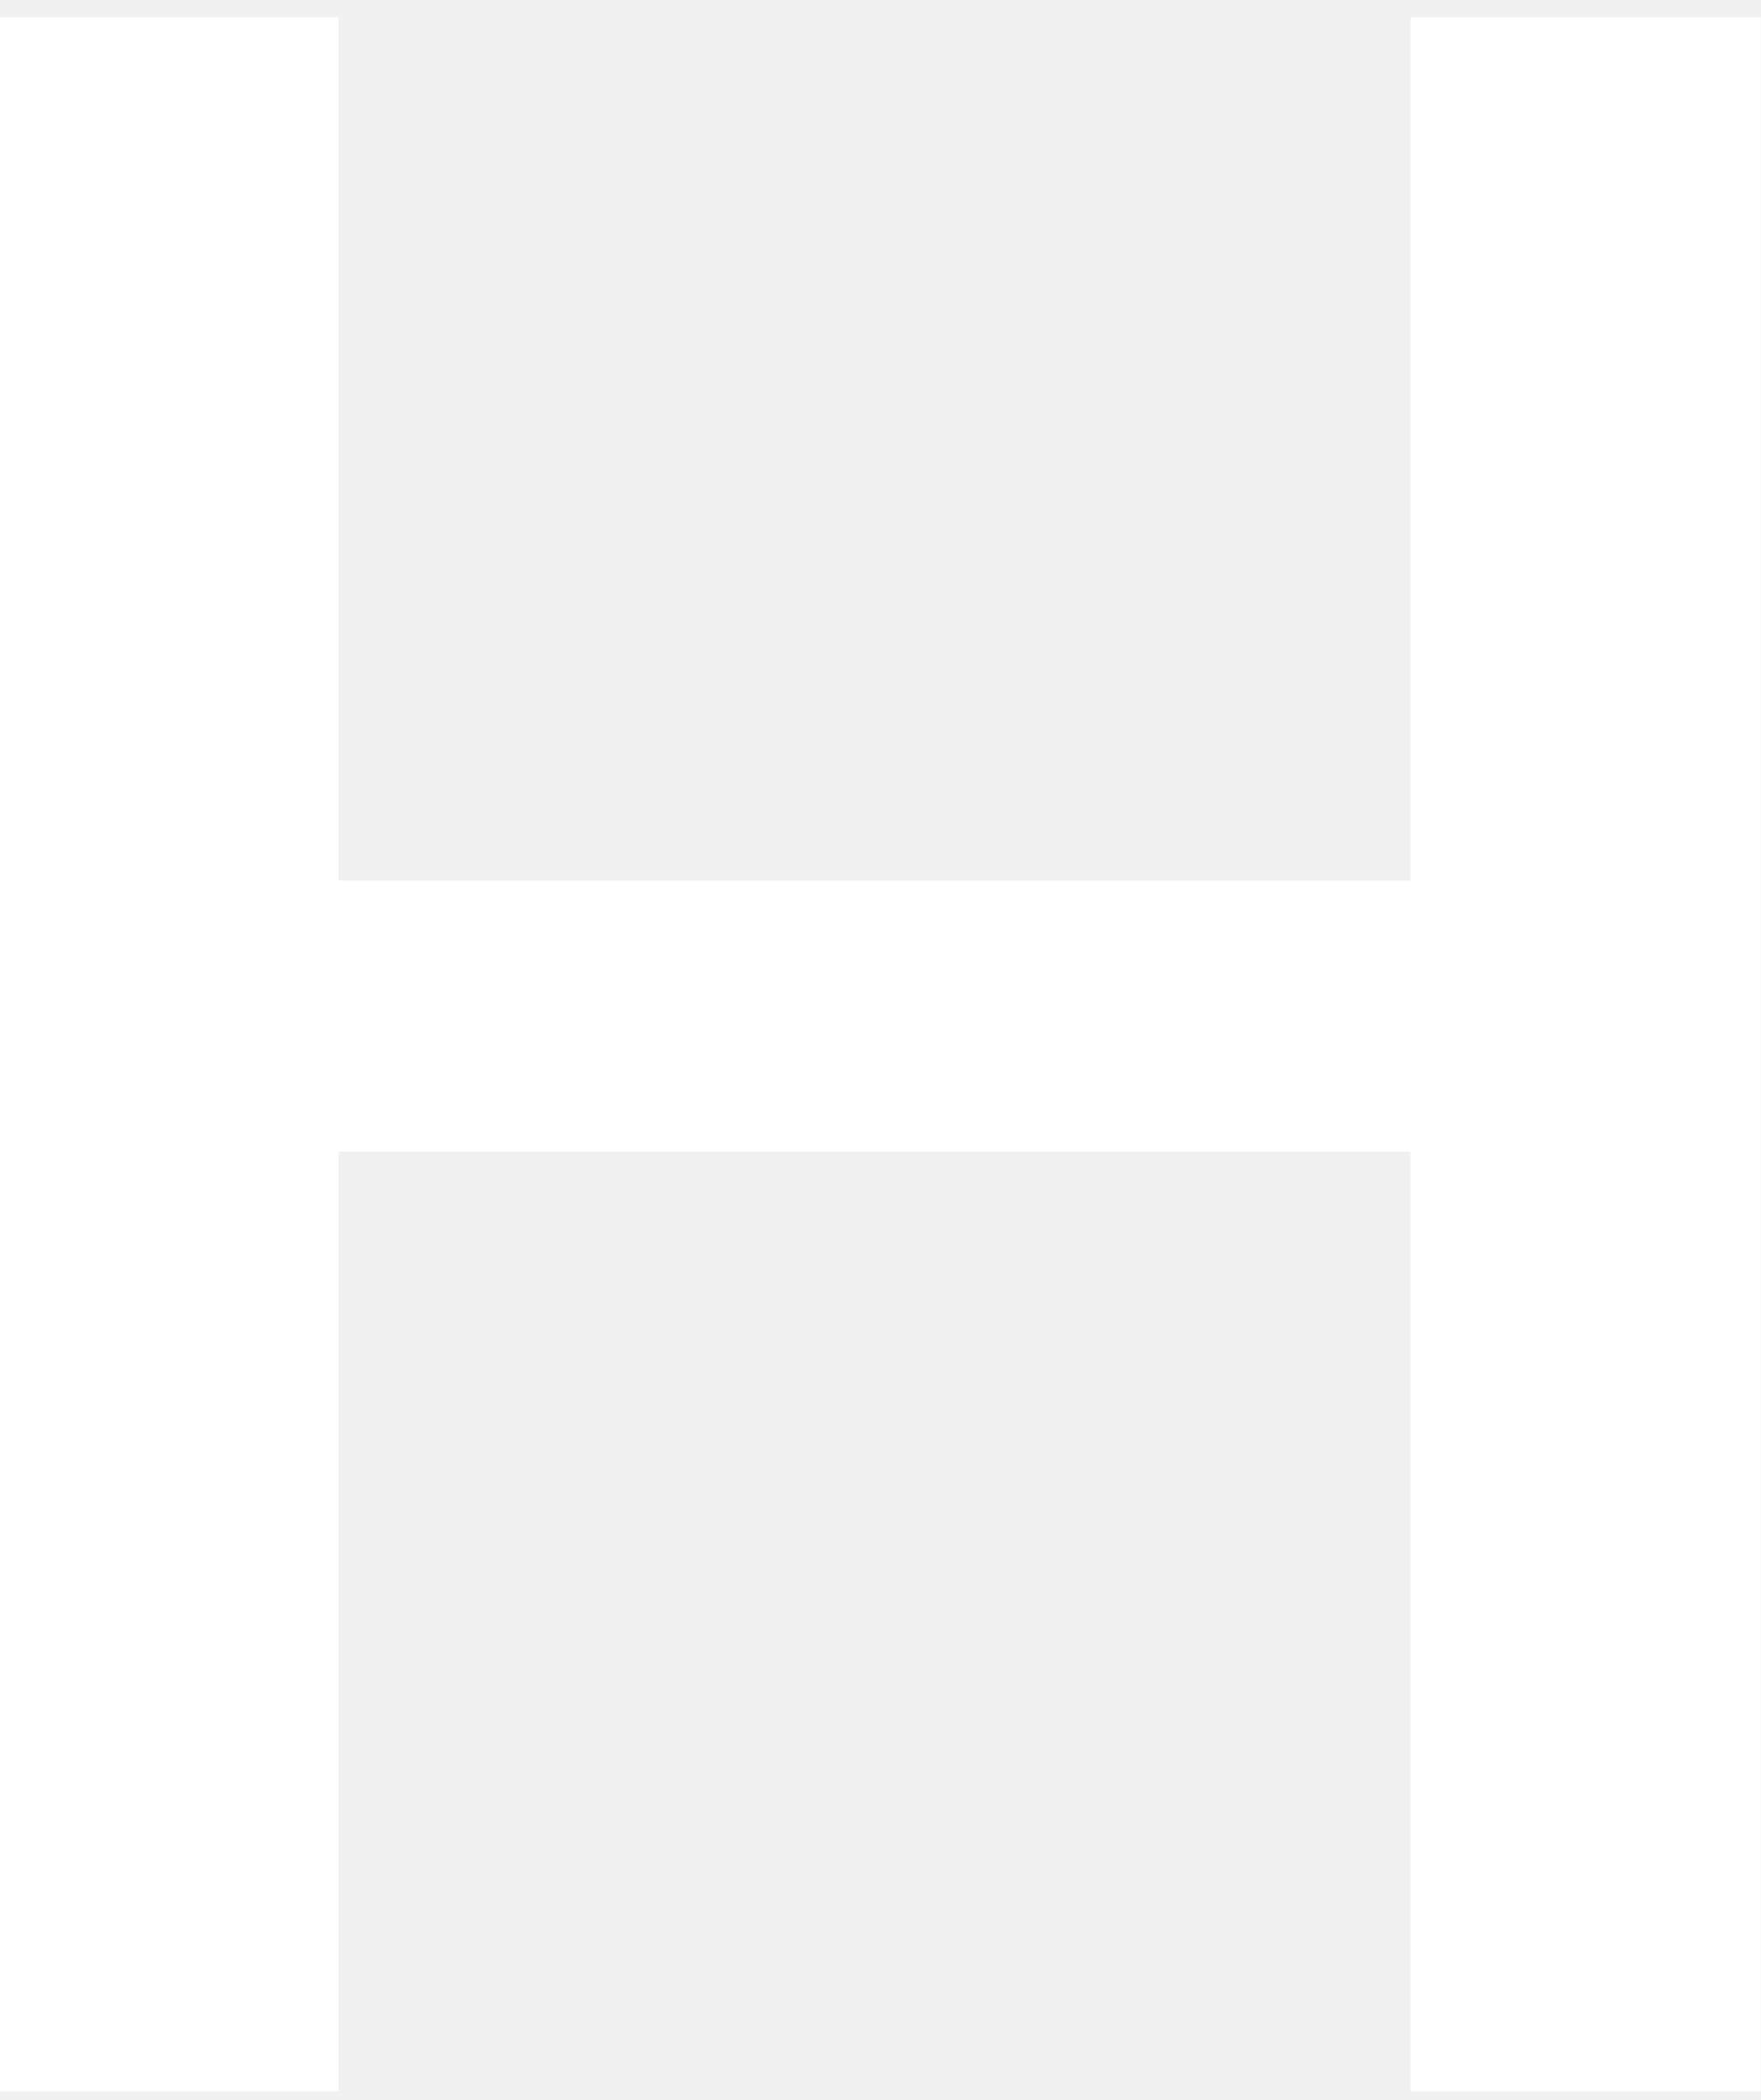
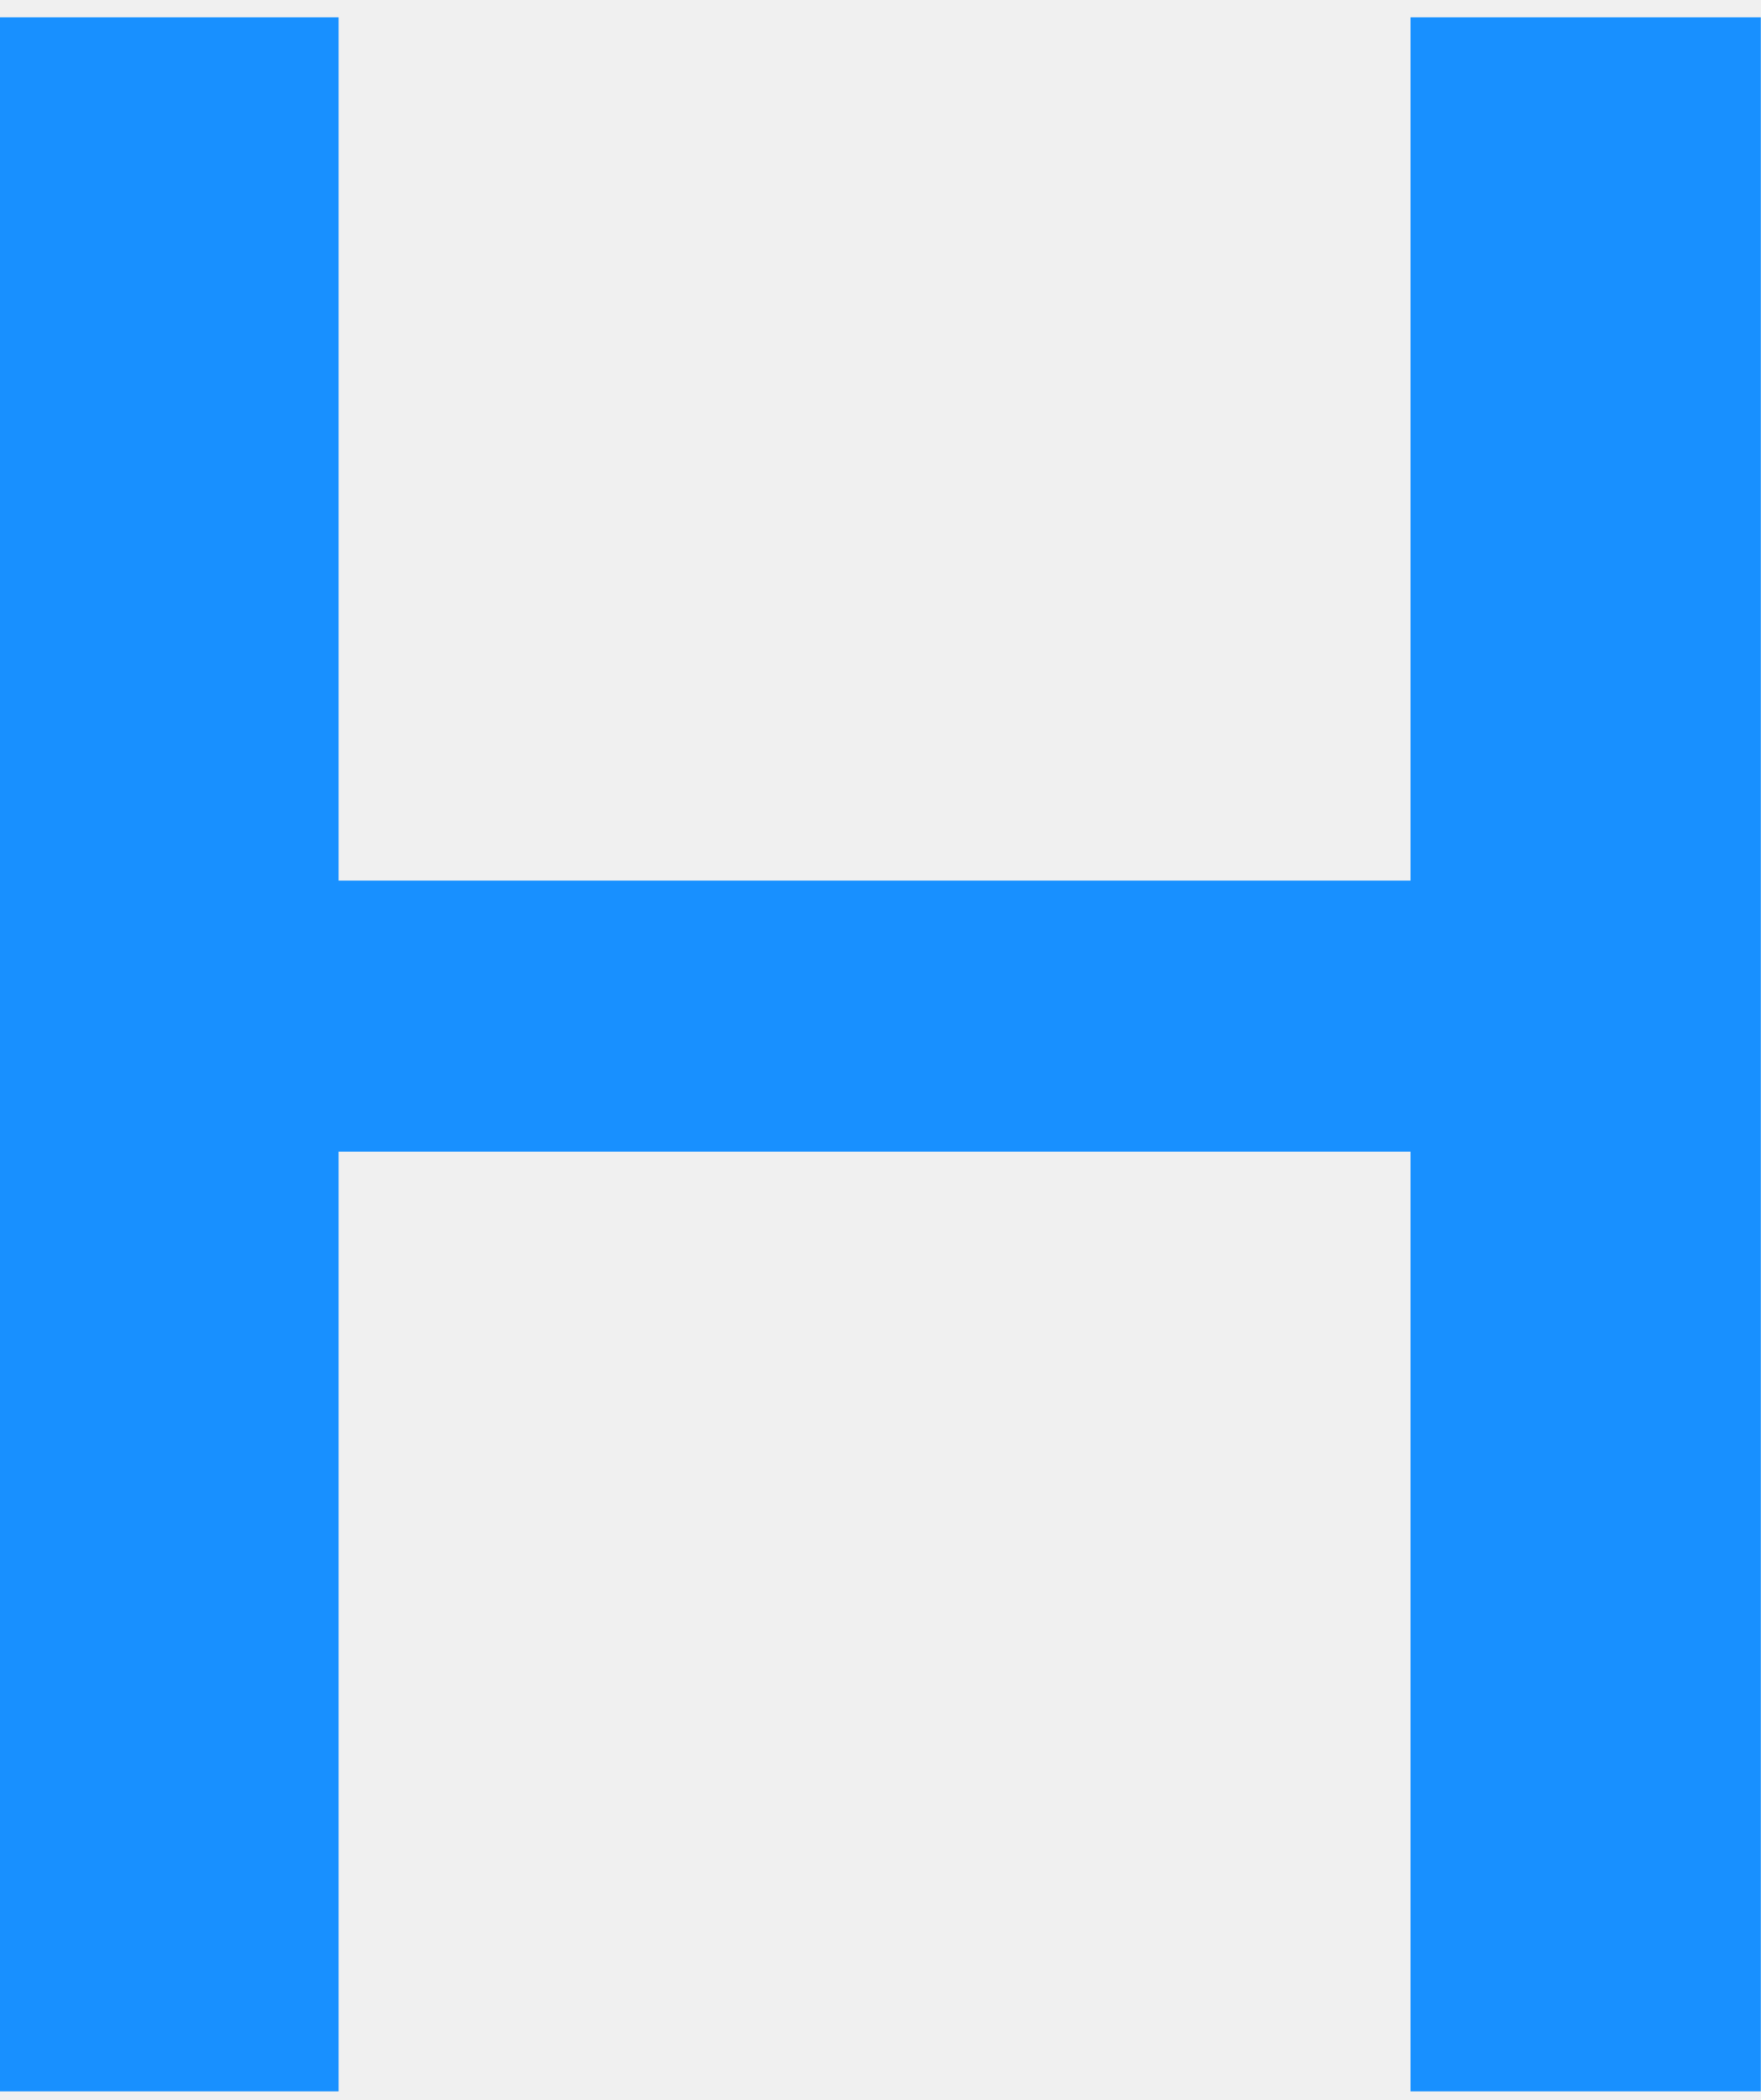
<svg xmlns="http://www.w3.org/2000/svg" version="1.1" width="26px" height="31px">
  <g transform="matrix(1 0 0 1 -41 -61 )">
-     <path d="M 0 30.872  L 0 0.255  L 5 0.255  L 5 13  L 20.827 13  L 20.827 0.255  L 26 0.255  L 26 30.872  L 20.827 30.872  L 20.827 17  L 5 17  L 5 30.872  L 0 30.872  Z " fill-rule="nonzero" fill="#fff" stroke="none" transform="matrix(1 0 0 1 41 61 )" />
+     <path d="M 0 30.872  L 0 0.255  L 5 0.255  L 5 13  L 20.827 13  L 20.827 0.255  L 26 0.255  L 26 30.872  L 20.827 30.872  L 20.827 17  L 5 17  L 5 30.872  L 0 30.872  Z " fill-rule="nonzero" fill="#1890ff" stroke="none" transform="matrix(1 0 0 1 41 61 )" />
  </g>
</svg>
